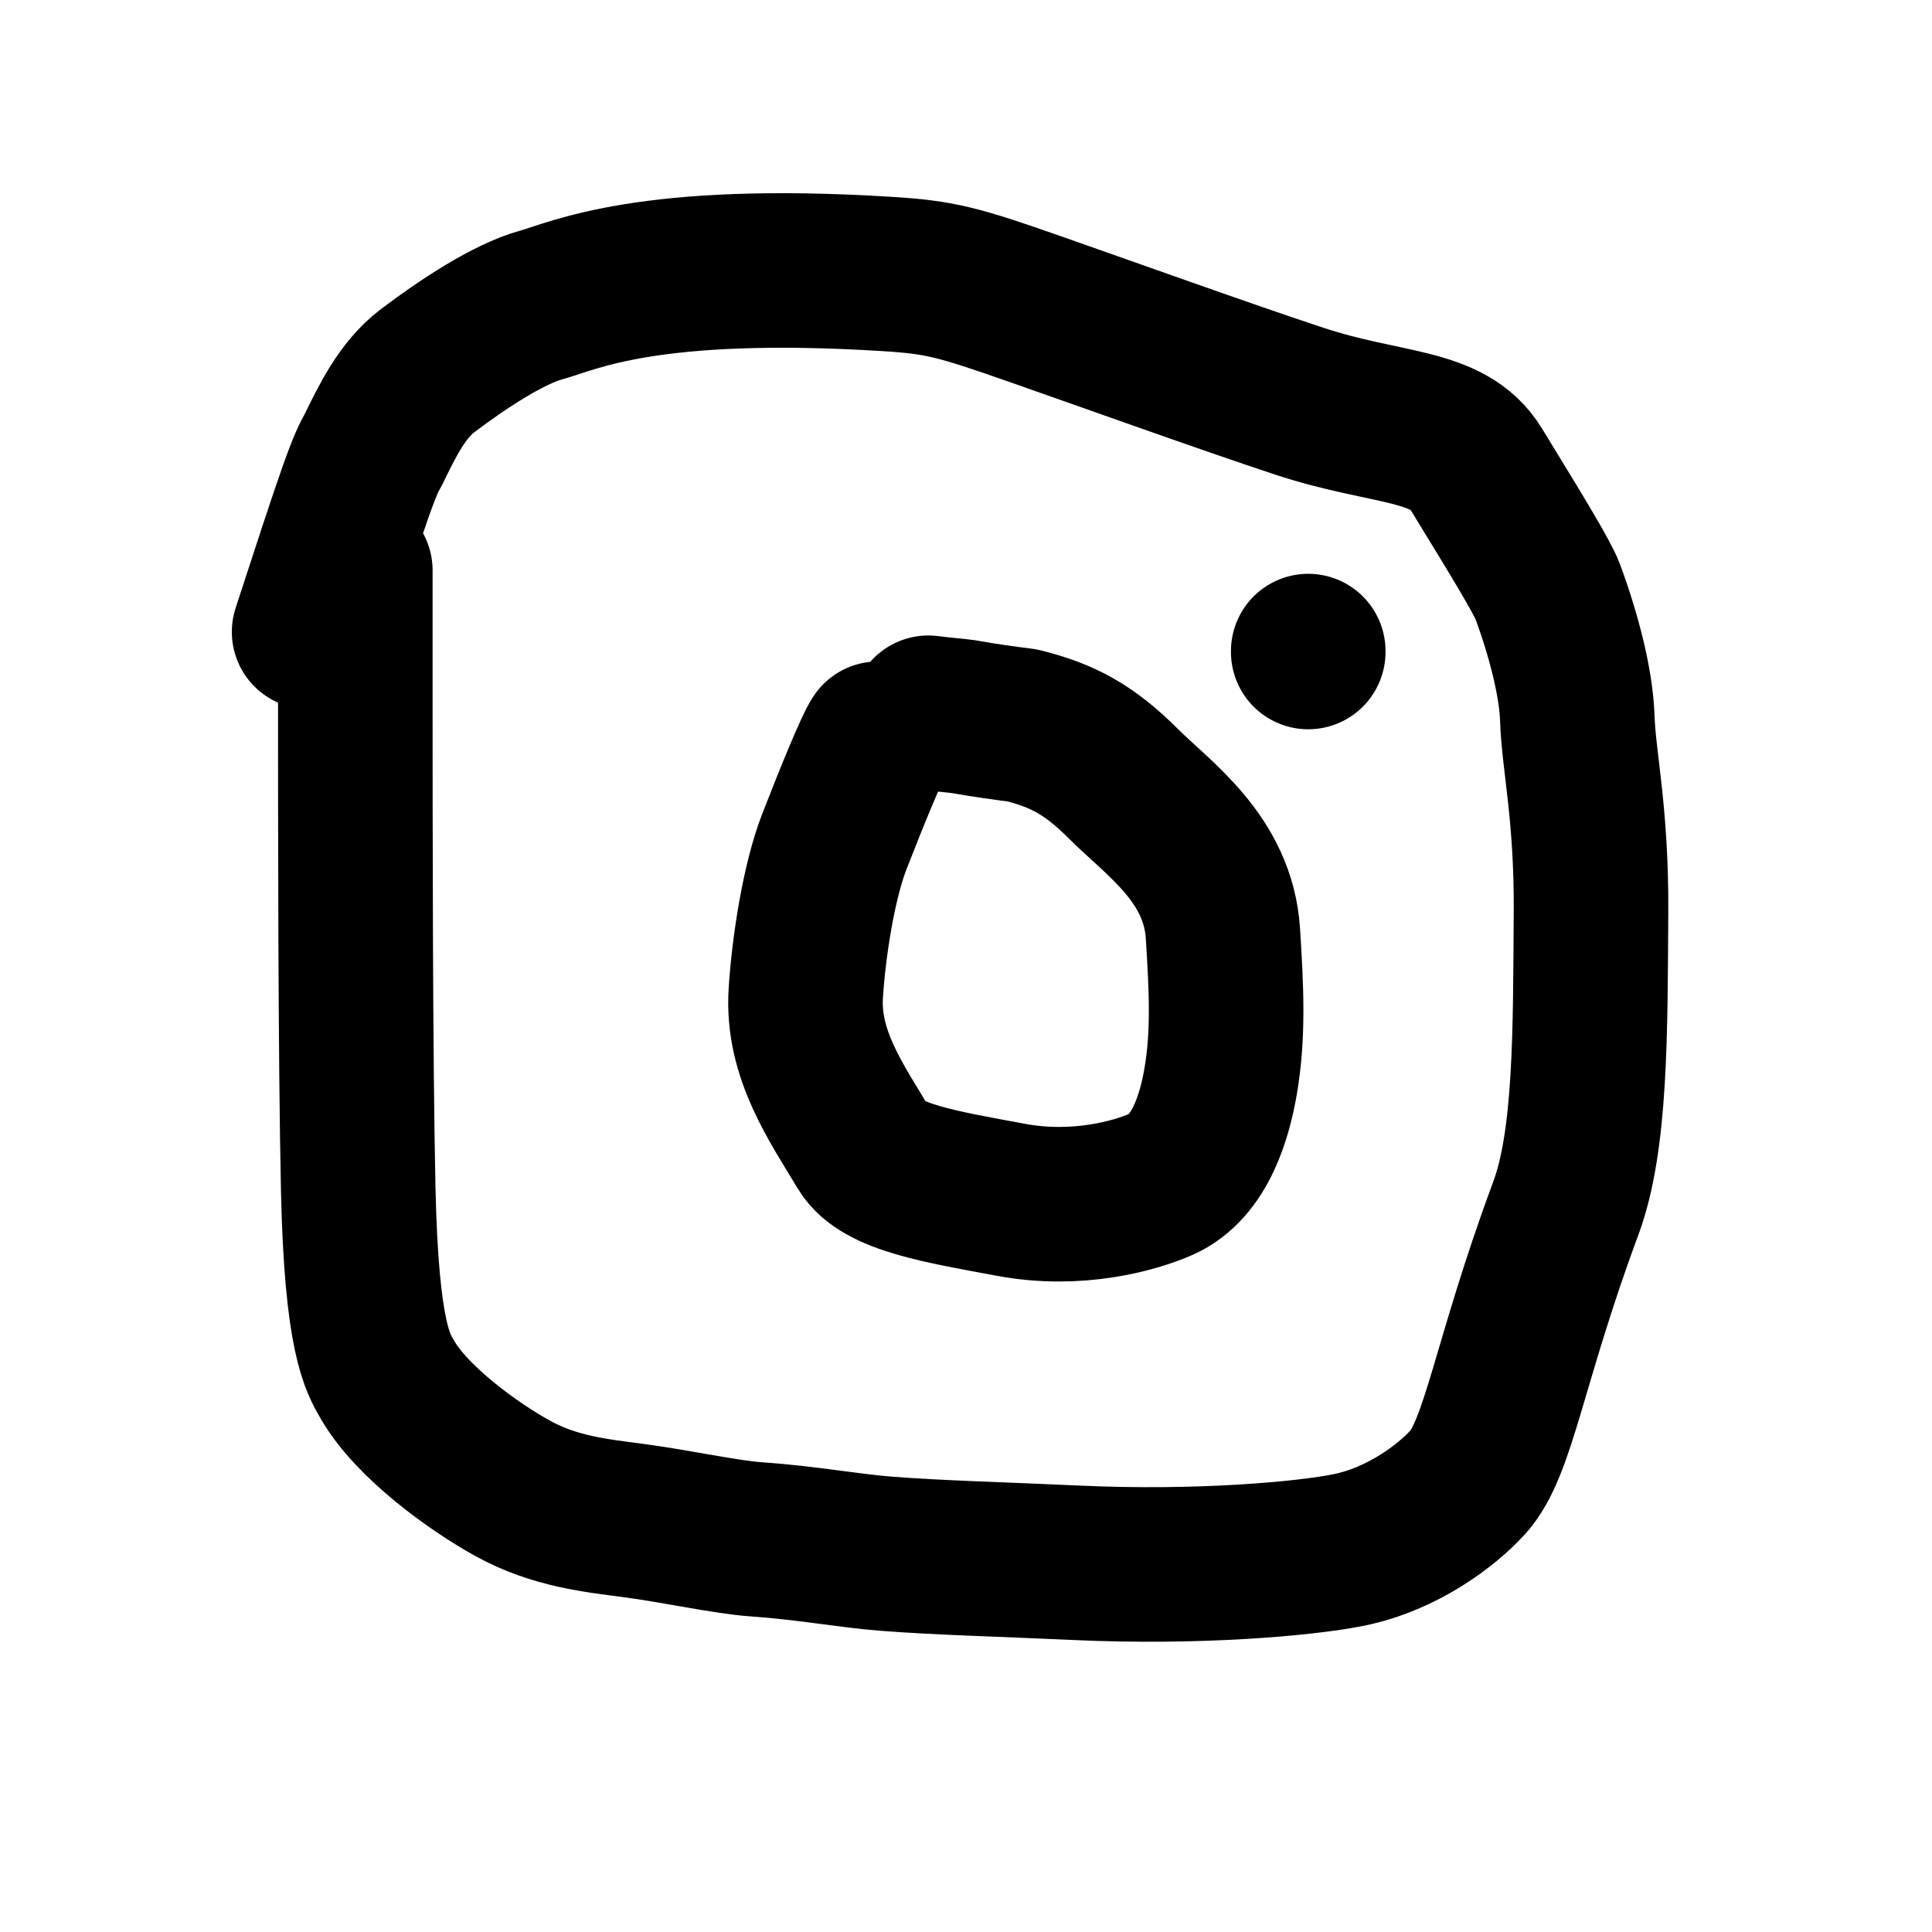
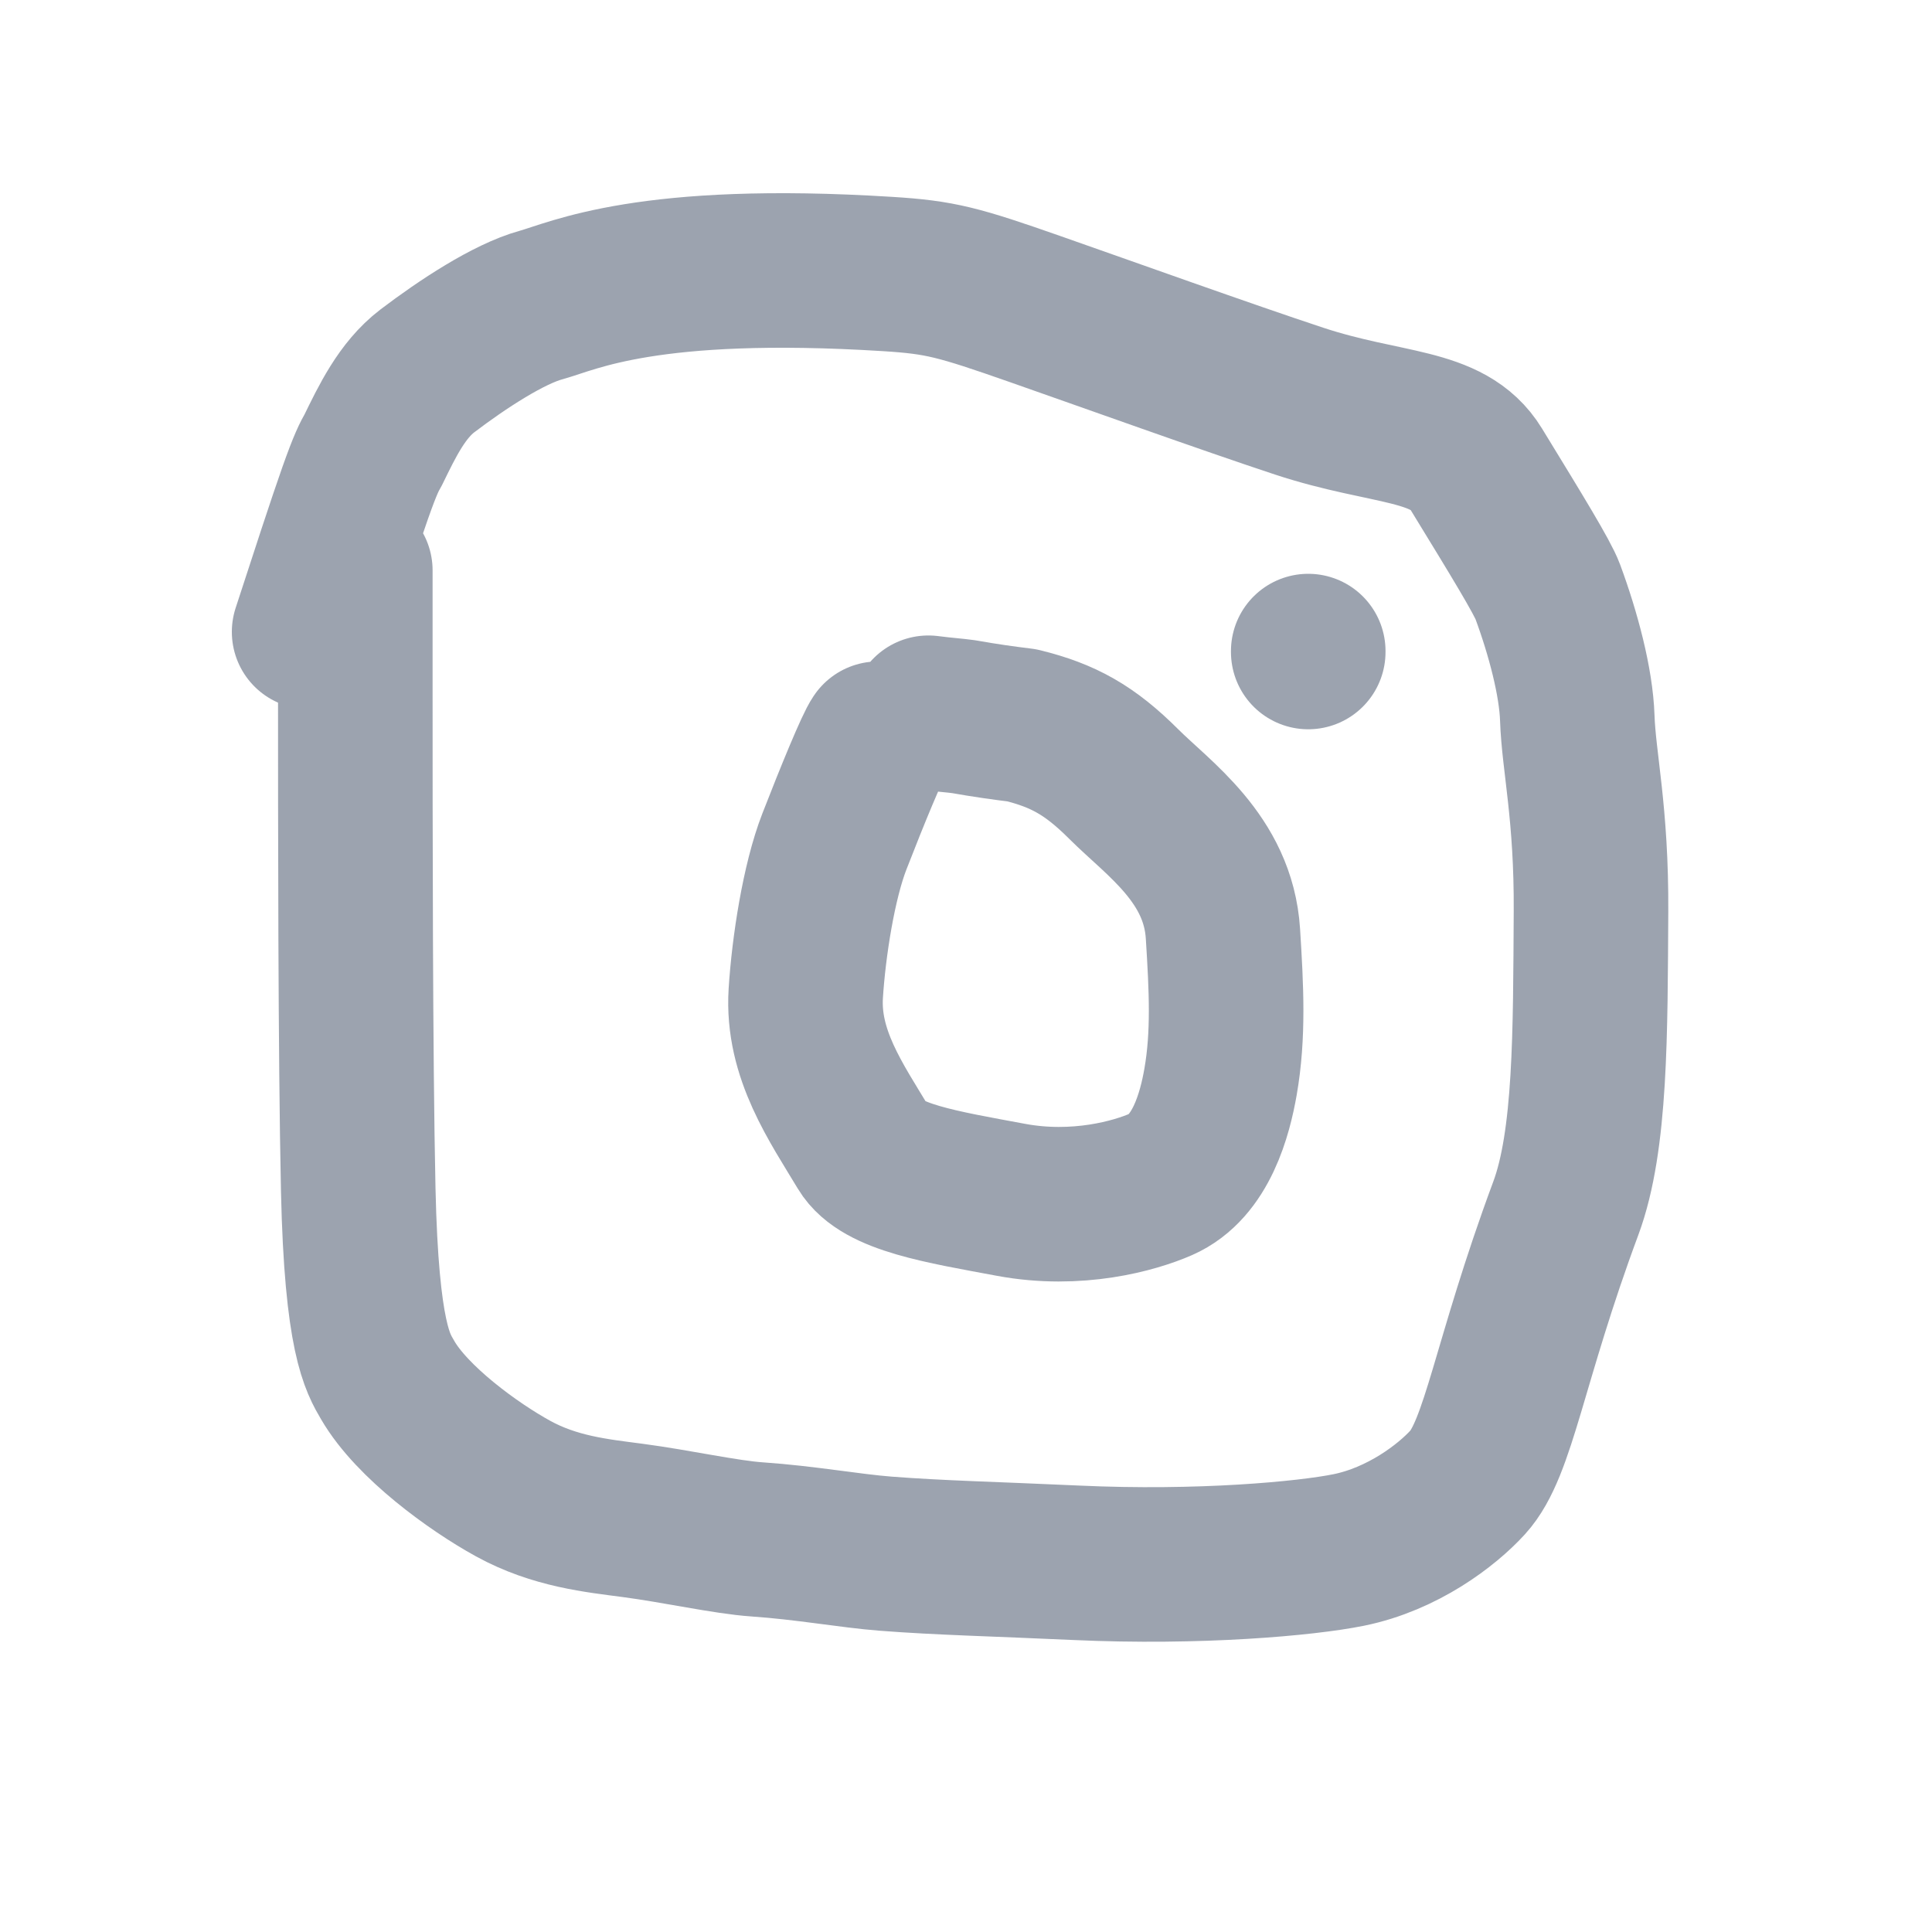
<svg xmlns="http://www.w3.org/2000/svg" width="100" height="100" viewBox="0 0 100 100" fill="none">
-   <path d="M18.391 29.526V35.915V35.915C18.391 42.199 18.391 54.715 18.542 61.575C18.712 69.272 19.553 70.551 20.07 71.441C21.332 73.613 24.494 75.915 26.554 77.047C28.717 78.237 30.898 78.453 32.742 78.696C35.02 78.996 37.564 79.568 39.189 79.679C41.706 79.852 43.99 80.275 45.841 80.418C48.651 80.636 51.455 80.694 55.691 80.889C62.069 81.183 67.603 80.674 69.808 80.227C72.601 79.66 74.88 77.921 75.969 76.726C77.59 74.948 78.089 70.501 81.046 62.54C82.349 59.03 82.313 53.441 82.35 47.18C82.379 42.087 81.716 39.443 81.64 37.164C81.578 35.302 80.913 32.791 80.109 30.619C79.835 29.878 78.467 27.643 76.593 24.581L76.4 24.265C74.948 21.891 71.8 22.266 67.24 20.762C63.559 19.547 57.156 17.251 53.611 16.009C49.591 14.601 48.687 14.355 45.946 14.183C33.515 13.405 29.687 15.327 28 15.79C26.326 16.25 23.941 17.813 22.119 19.198C20.808 20.196 20.03 21.825 19.326 23.27L19.317 23.287C19.124 23.628 18.93 23.973 18.388 25.506C17.837 27.065 16.932 29.843 16 32.706" stroke-width="8" stroke-linecap="round" stroke-linejoin="round" stroke="black" />
-   <path d="M45.448 38.236C45.158 38.634 44.123 41.149 43.19 43.55C42.376 45.641 41.858 49.023 41.707 51.412C41.509 54.554 43.283 57.065 44.718 59.455C45.61 60.942 48.723 61.432 52.336 62.104C55.751 62.739 58.734 61.896 60.09 61.302C62.177 60.39 62.888 57.635 63.174 56C63.601 53.556 63.478 51.165 63.299 48.327C63.054 44.454 59.957 42.373 58.169 40.588C56.407 38.828 55.041 38.073 52.892 37.542C51.953 37.428 50.952 37.287 49.879 37.096C49.381 37.026 48.976 37.009 48.053 36.892" stroke-width="8" stroke-linecap="round" stroke-linejoin="round" stroke="black" />
-   <path d="M67.714 33.7V33.747" stroke-width="8" stroke-linecap="round" stroke-linejoin="round" stroke="black" />
+   <path d="M18.391 29.526V35.915V35.915C18.391 42.199 18.391 54.715 18.542 61.575C18.712 69.272 19.553 70.551 20.07 71.441C21.332 73.613 24.494 75.915 26.554 77.047C28.717 78.237 30.898 78.453 32.742 78.696C35.02 78.996 37.564 79.568 39.189 79.679C41.706 79.852 43.99 80.275 45.841 80.418C48.651 80.636 51.455 80.694 55.691 80.889C62.069 81.183 67.603 80.674 69.808 80.227C72.601 79.66 74.88 77.921 75.969 76.726C77.59 74.948 78.089 70.501 81.046 62.54C82.349 59.03 82.313 53.441 82.35 47.18C82.379 42.087 81.716 39.443 81.64 37.164C81.578 35.302 80.913 32.791 80.109 30.619C79.835 29.878 78.467 27.643 76.593 24.581L76.4 24.265C74.948 21.891 71.8 22.266 67.24 20.762C63.559 19.547 57.156 17.251 53.611 16.009C49.591 14.601 48.687 14.355 45.946 14.183C33.515 13.405 29.687 15.327 28 15.79C26.326 16.25 23.941 17.813 22.119 19.198C20.808 20.196 20.03 21.825 19.326 23.27L19.317 23.287C19.124 23.628 18.93 23.973 18.388 25.506C17.837 27.065 16.932 29.843 16 32.706" stroke-width="8" stroke-linecap="round" stroke-linejoin="round" stroke="#9ca3af" />
+   <path d="M45.448 38.236C45.158 38.634 44.123 41.149 43.19 43.55C42.376 45.641 41.858 49.023 41.707 51.412C41.509 54.554 43.283 57.065 44.718 59.455C45.61 60.942 48.723 61.432 52.336 62.104C55.751 62.739 58.734 61.896 60.09 61.302C62.177 60.39 62.888 57.635 63.174 56C63.601 53.556 63.478 51.165 63.299 48.327C63.054 44.454 59.957 42.373 58.169 40.588C56.407 38.828 55.041 38.073 52.892 37.542C51.953 37.428 50.952 37.287 49.879 37.096C49.381 37.026 48.976 37.009 48.053 36.892" stroke-width="8" stroke-linecap="round" stroke-linejoin="round" stroke="#9ca3af" />
+   <path d="M67.714 33.7V33.747" stroke-width="8" stroke-linecap="round" stroke-linejoin="round" stroke="#9ca3af" />
</svg>
